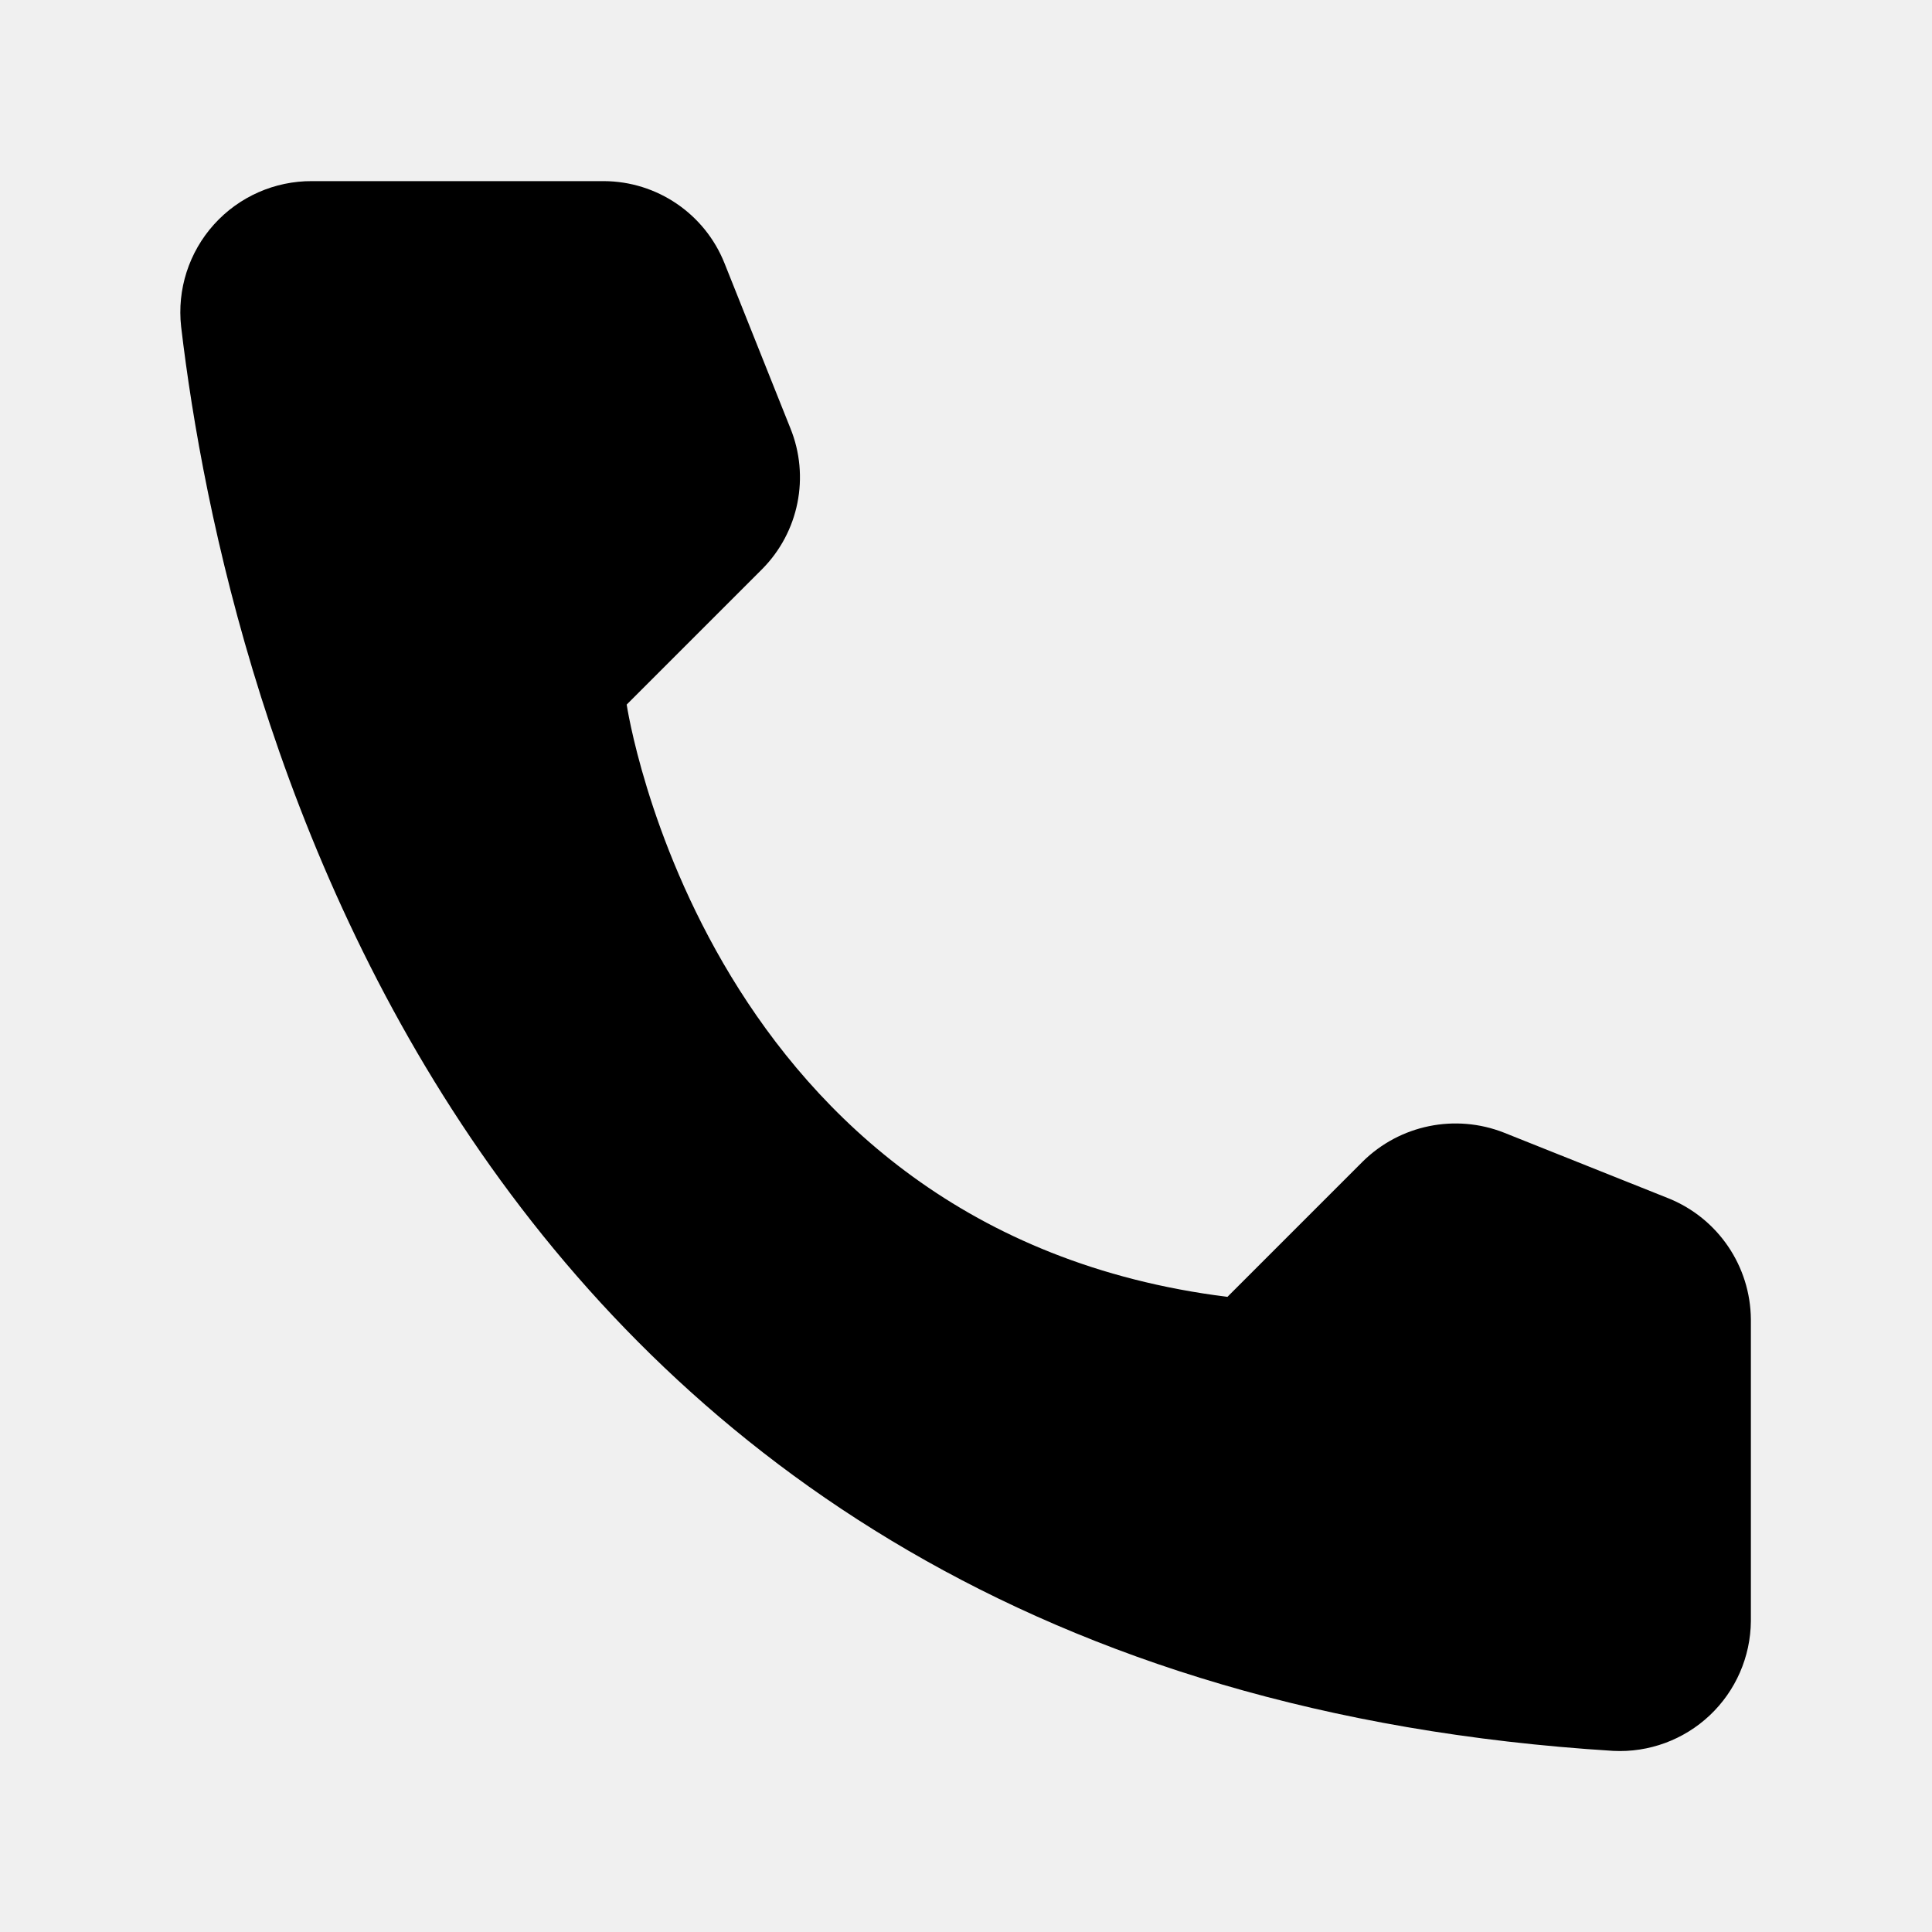
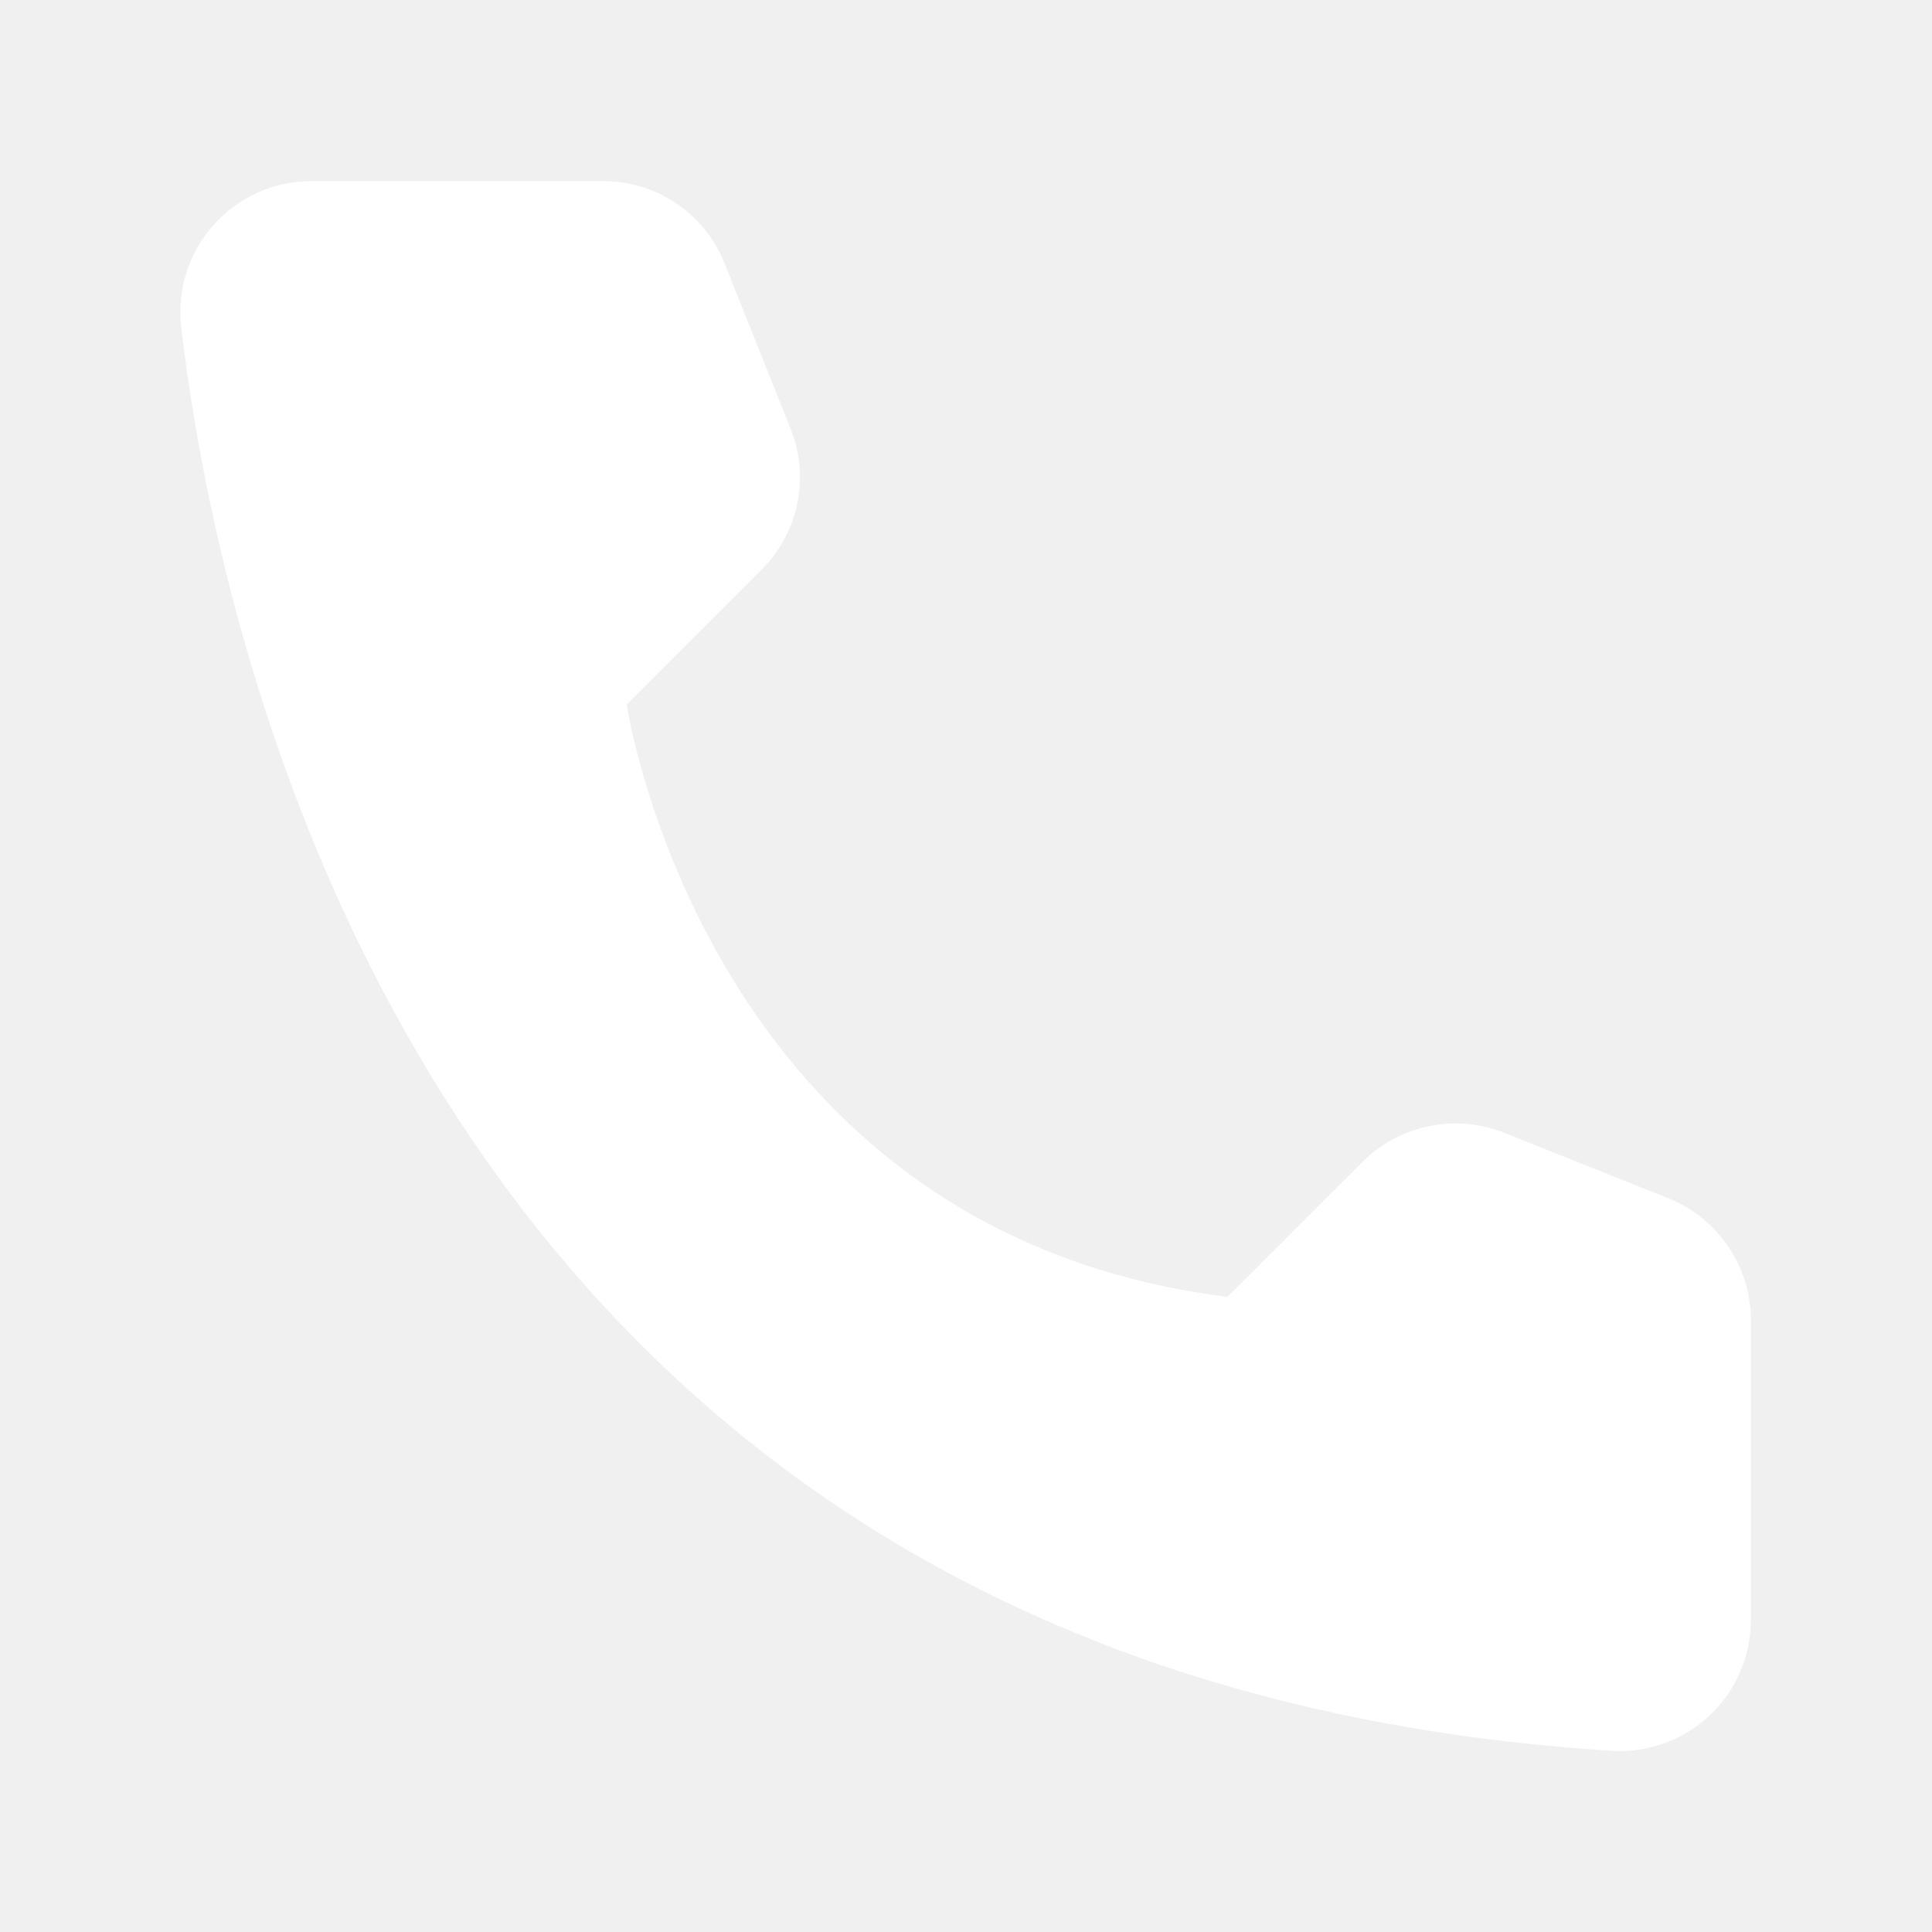
<svg xmlns="http://www.w3.org/2000/svg" width="1em" height="1em" viewBox="0 0 32 32">
-   <path fill="currentColor" d="m20.33 21.48l2.24-2.24a2.19 2.19 0 0 1 2.34-.48l2.73 1.09a2.18 2.18 0 0 1 1.36 2v5A2.17 2.17 0 0 1 26.72 29C7.59 27.81 3.73 11.61 3 5.41A2.17 2.17 0 0 1 5.17 3H10a2.16 2.16 0 0 1 2 1.36l1.09 2.73a2.16 2.16 0 0 1-.47 2.34l-2.24 2.24s1.29 8.73 9.95 9.81Z" />
+   <path fill="#fff" d="m20.33 21.48l2.24-2.24a2.19 2.19 0 0 1 2.34-.48l2.73 1.09a2.18 2.18 0 0 1 1.36 2v5A2.17 2.17 0 0 1 26.72 29C7.59 27.81 3.73 11.61 3 5.41A2.17 2.17 0 0 1 5.17 3H10a2.16 2.16 0 0 1 2 1.36l1.09 2.73a2.16 2.16 0 0 1-.47 2.34l-2.24 2.24s1.29 8.73 9.95 9.81Z" />
</svg>
